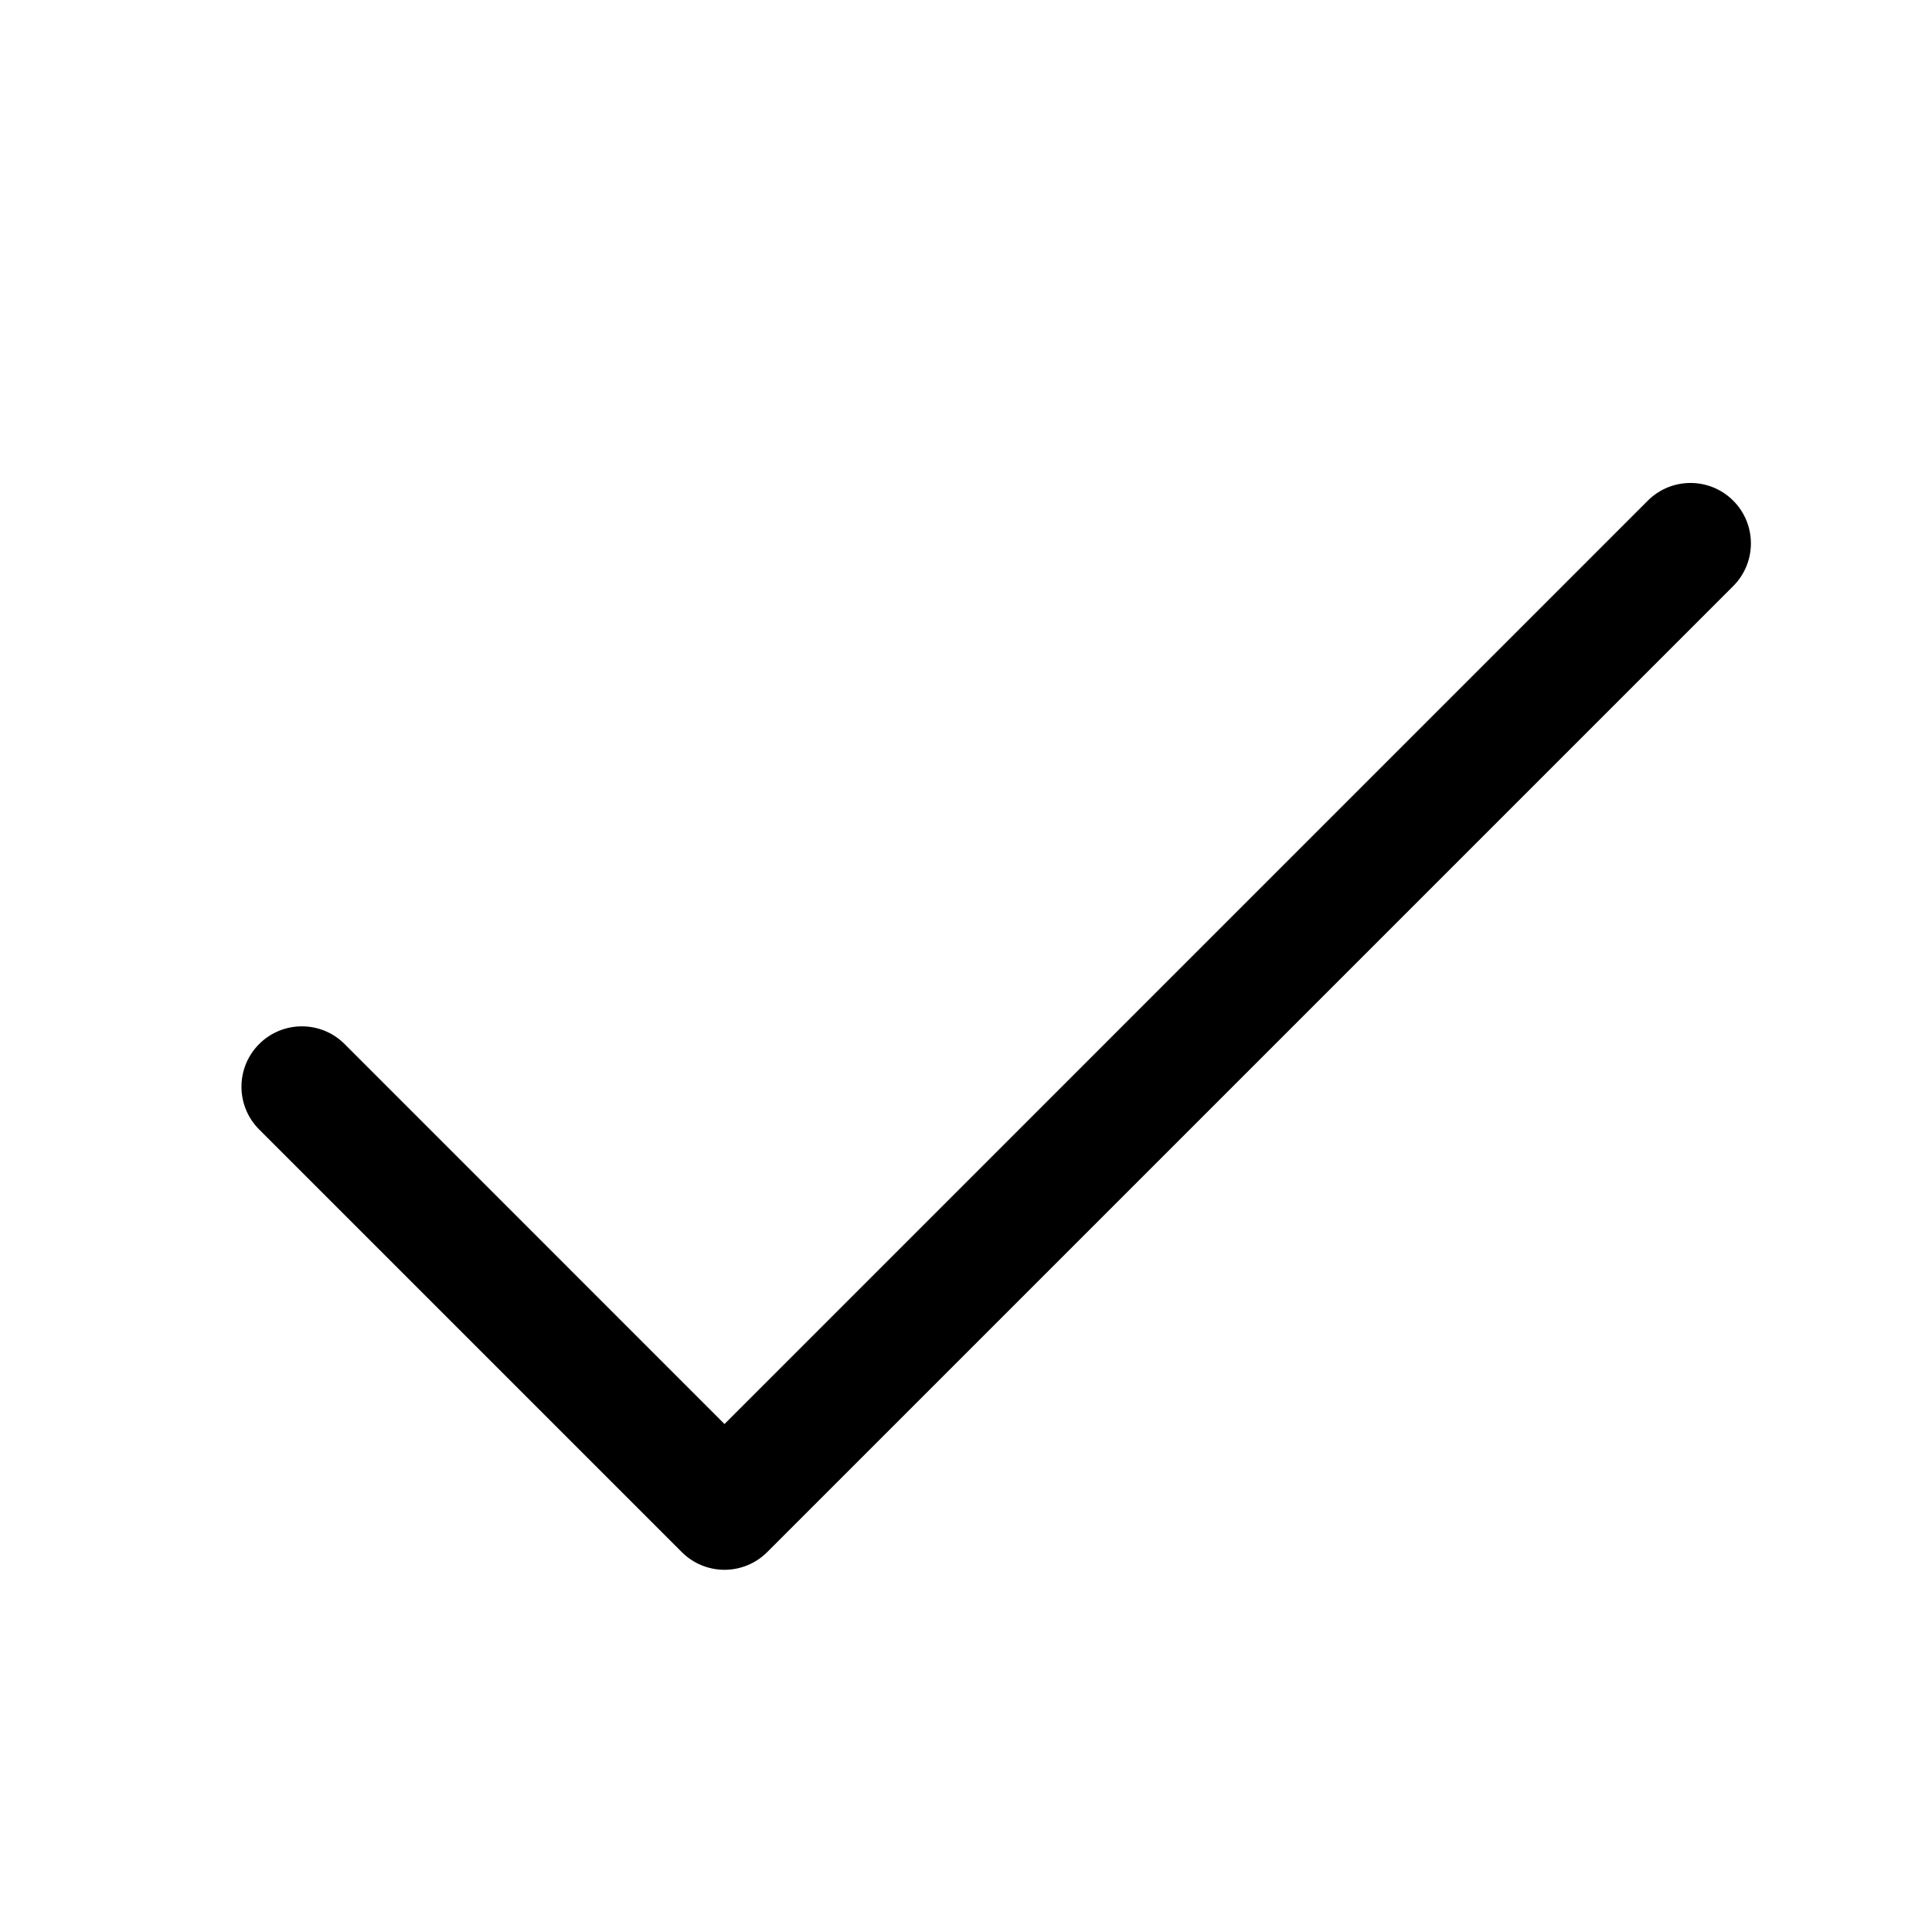
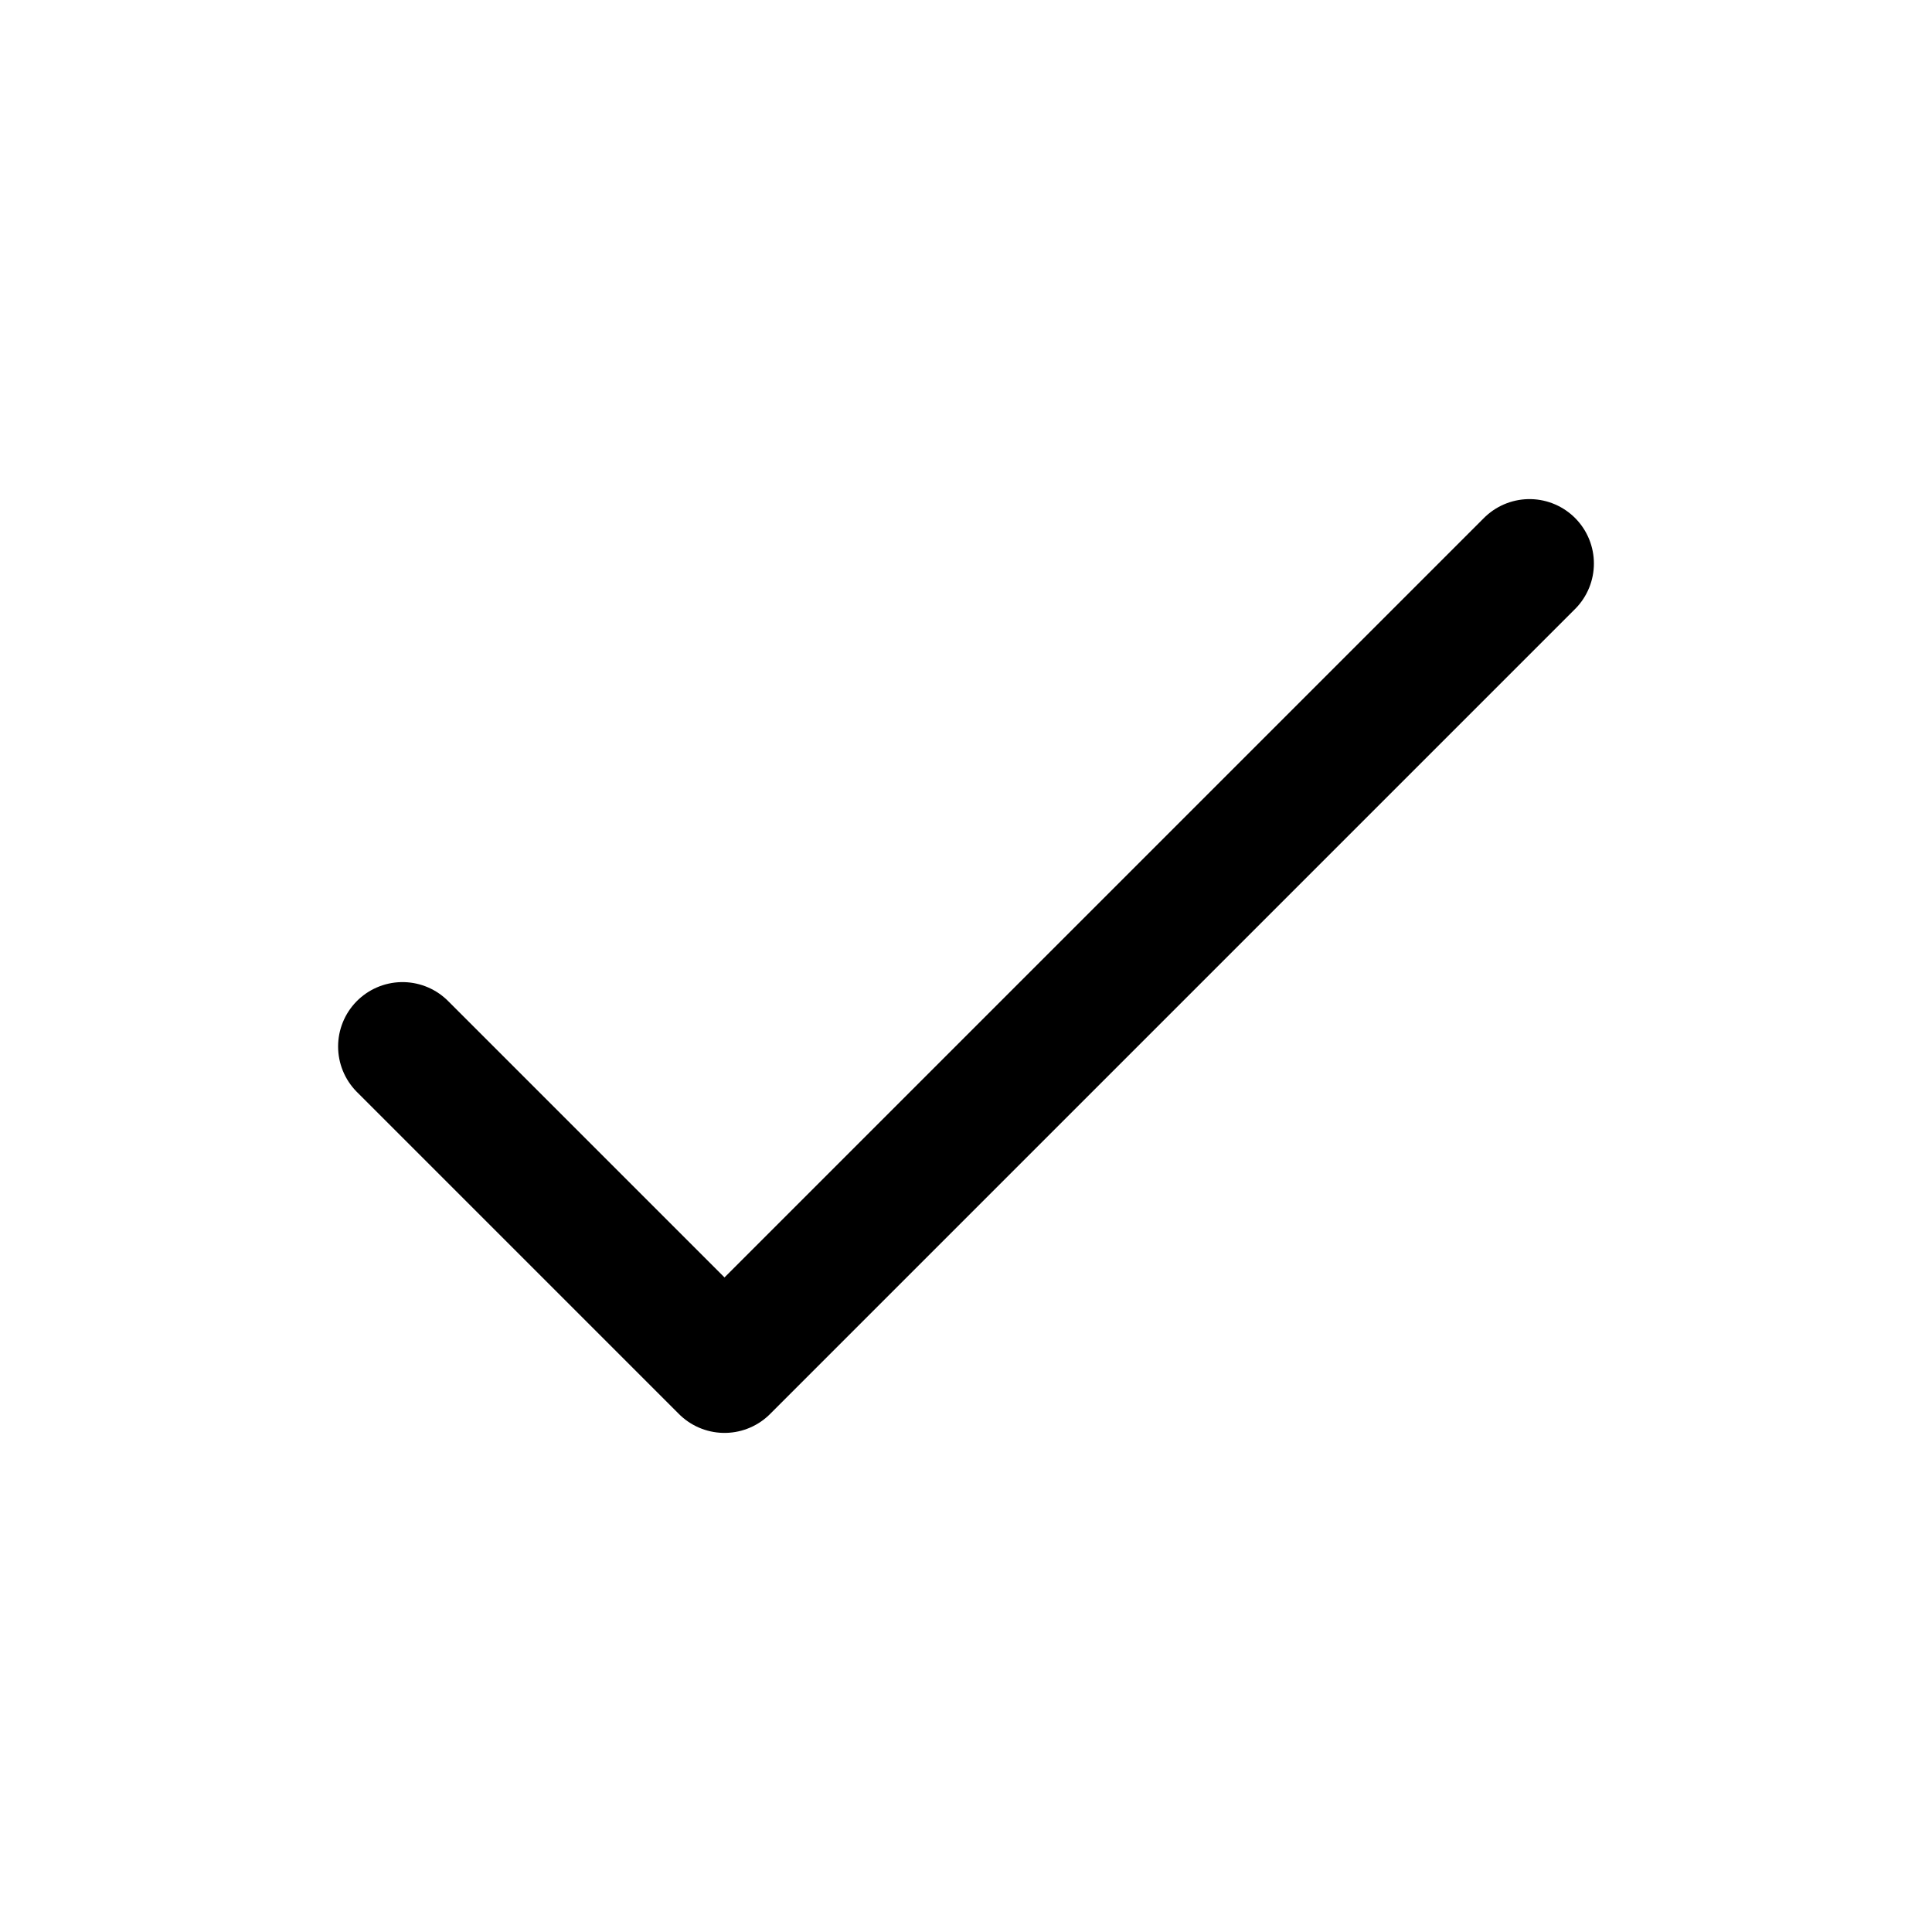
- <svg xmlns="http://www.w3.org/2000/svg" viewBox="0 0 256 256" fill="#000">
-   <path d="M229.66,77.66l-128,128a8,8,0,0,1-11.32,0l-56-56a8,8,0,0,1,11.32-11.32L96,188.69,218.34,66.34a8,8,0,0,1,11.32,11.32Z" />
+ <svg xmlns="http://www.w3.org/2000/svg" width="24" height="24" stroke-width="1.6" viewBox="0 0 24 24" fill="none">
+   <path d="M5 13L9 17L19 7" stroke="currentColor" stroke-linecap="round" stroke-linejoin="round" />
</svg>
